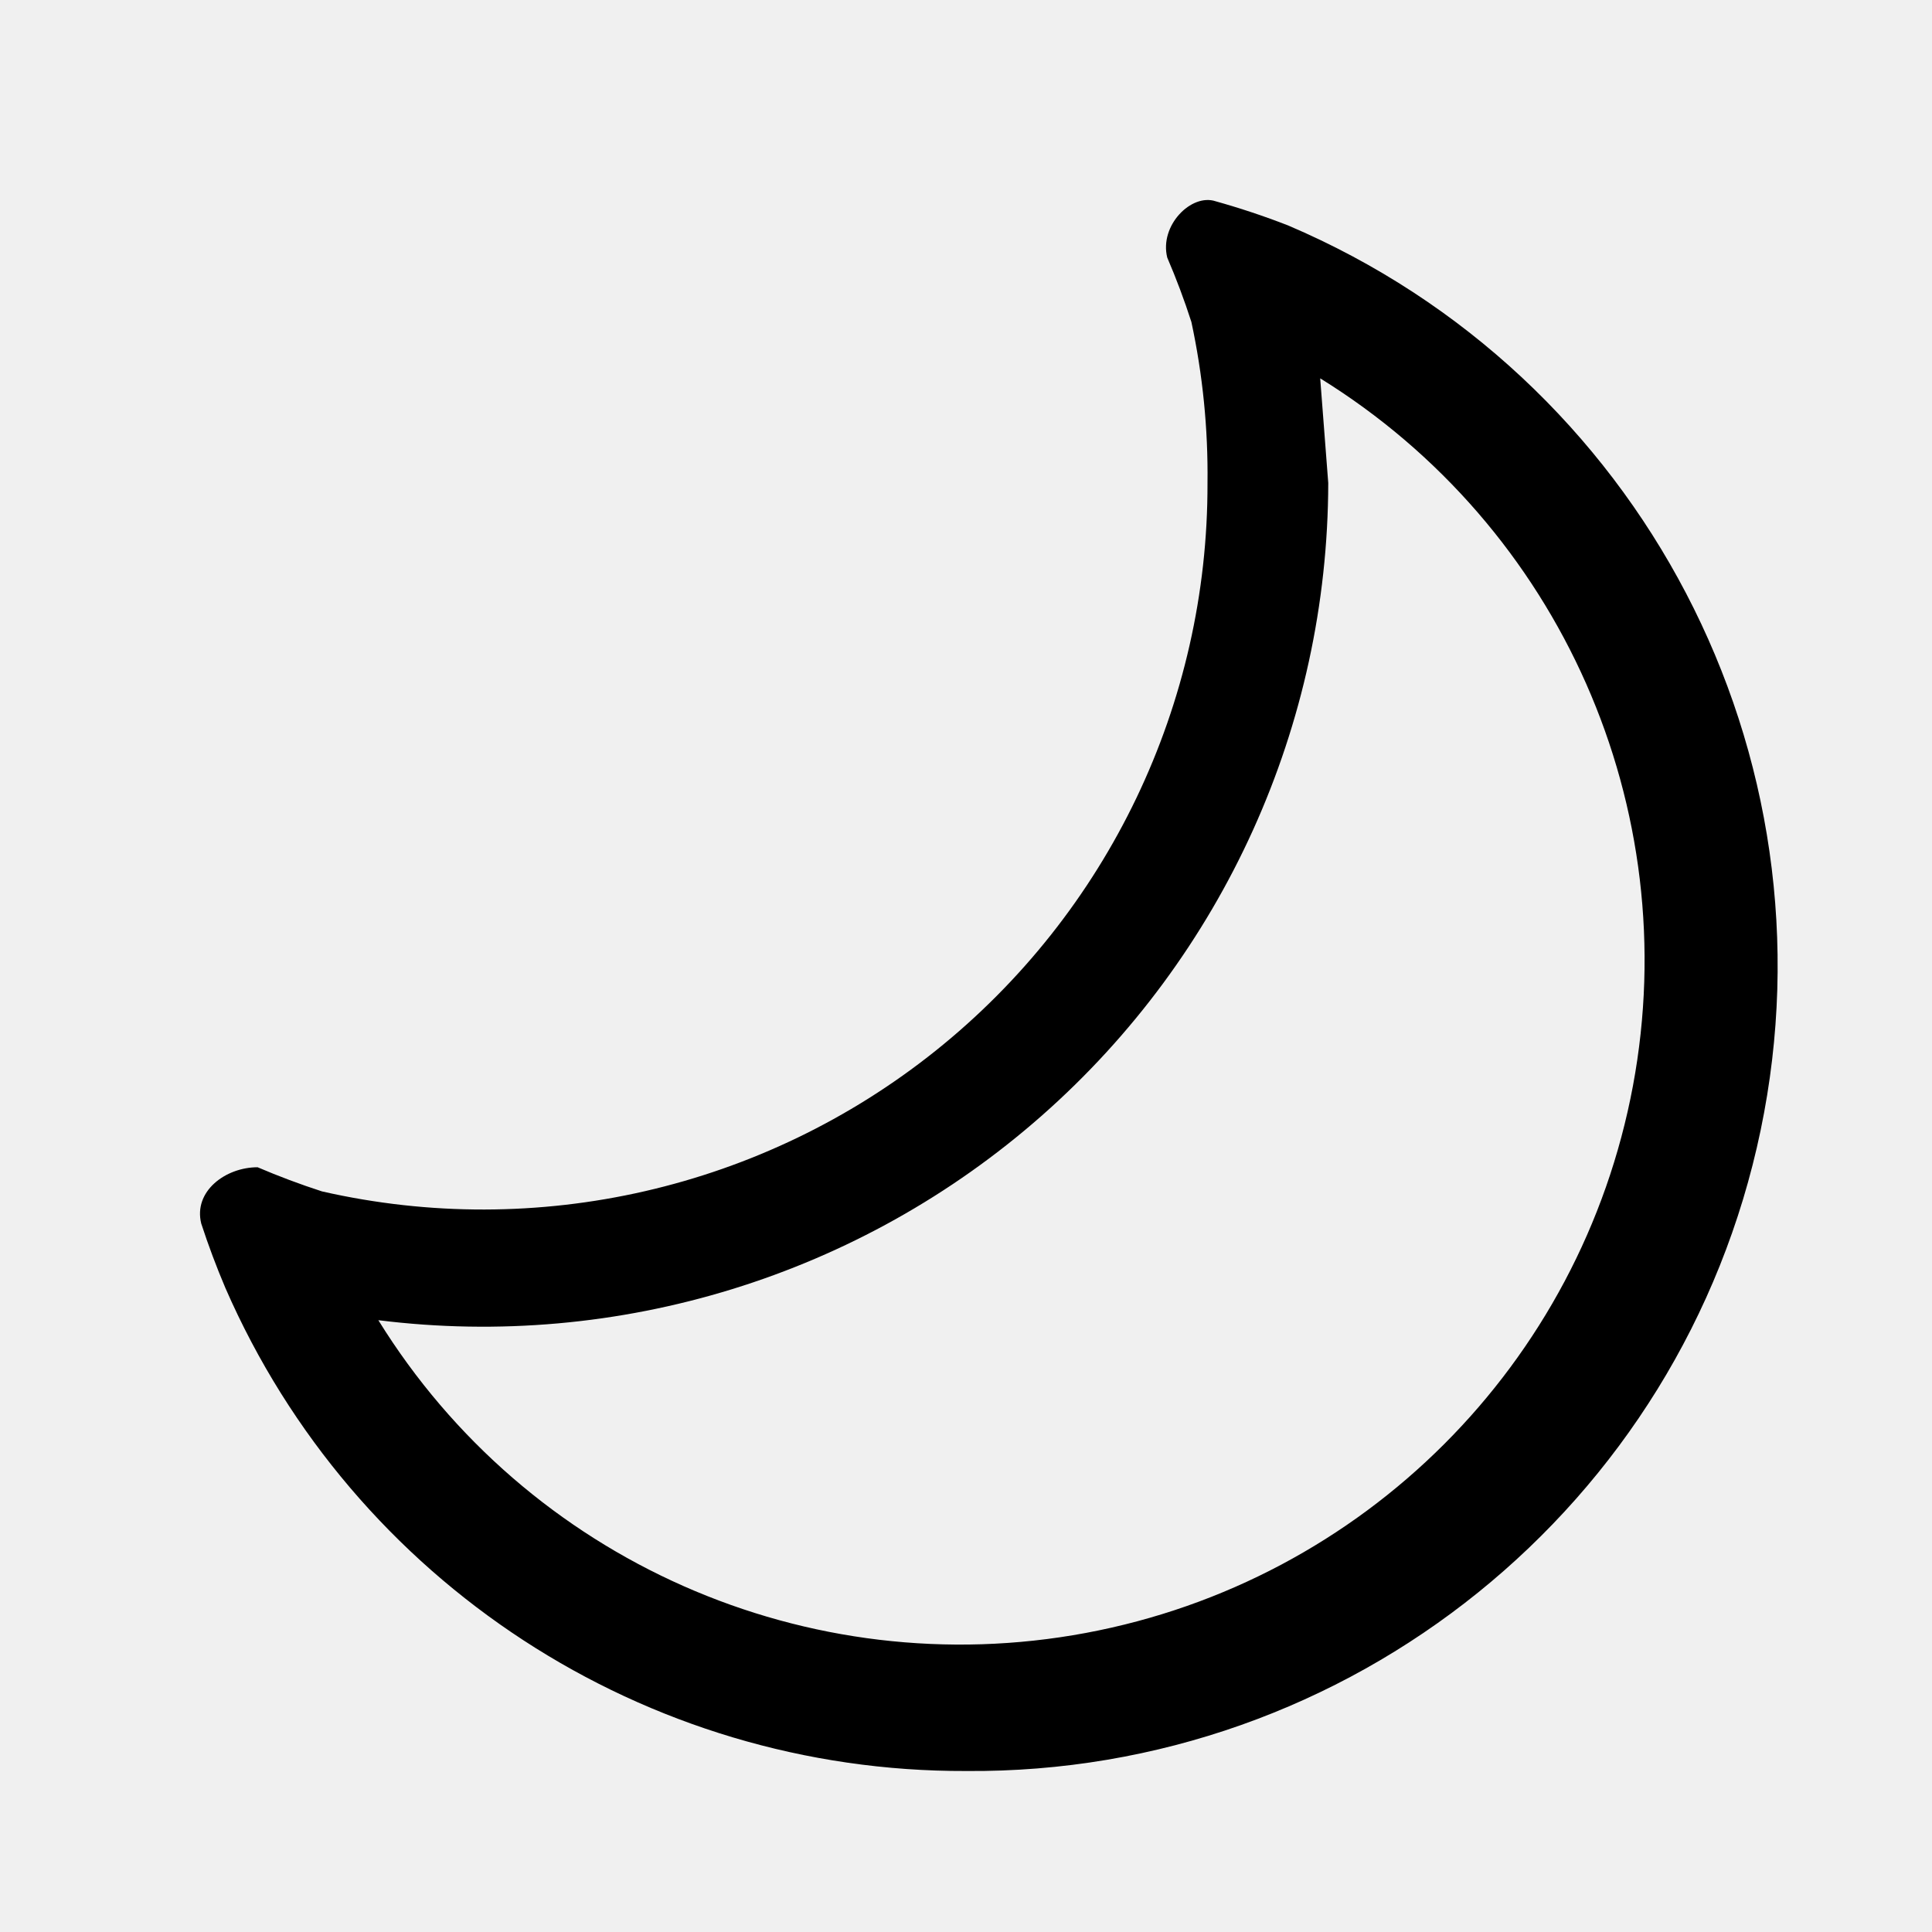
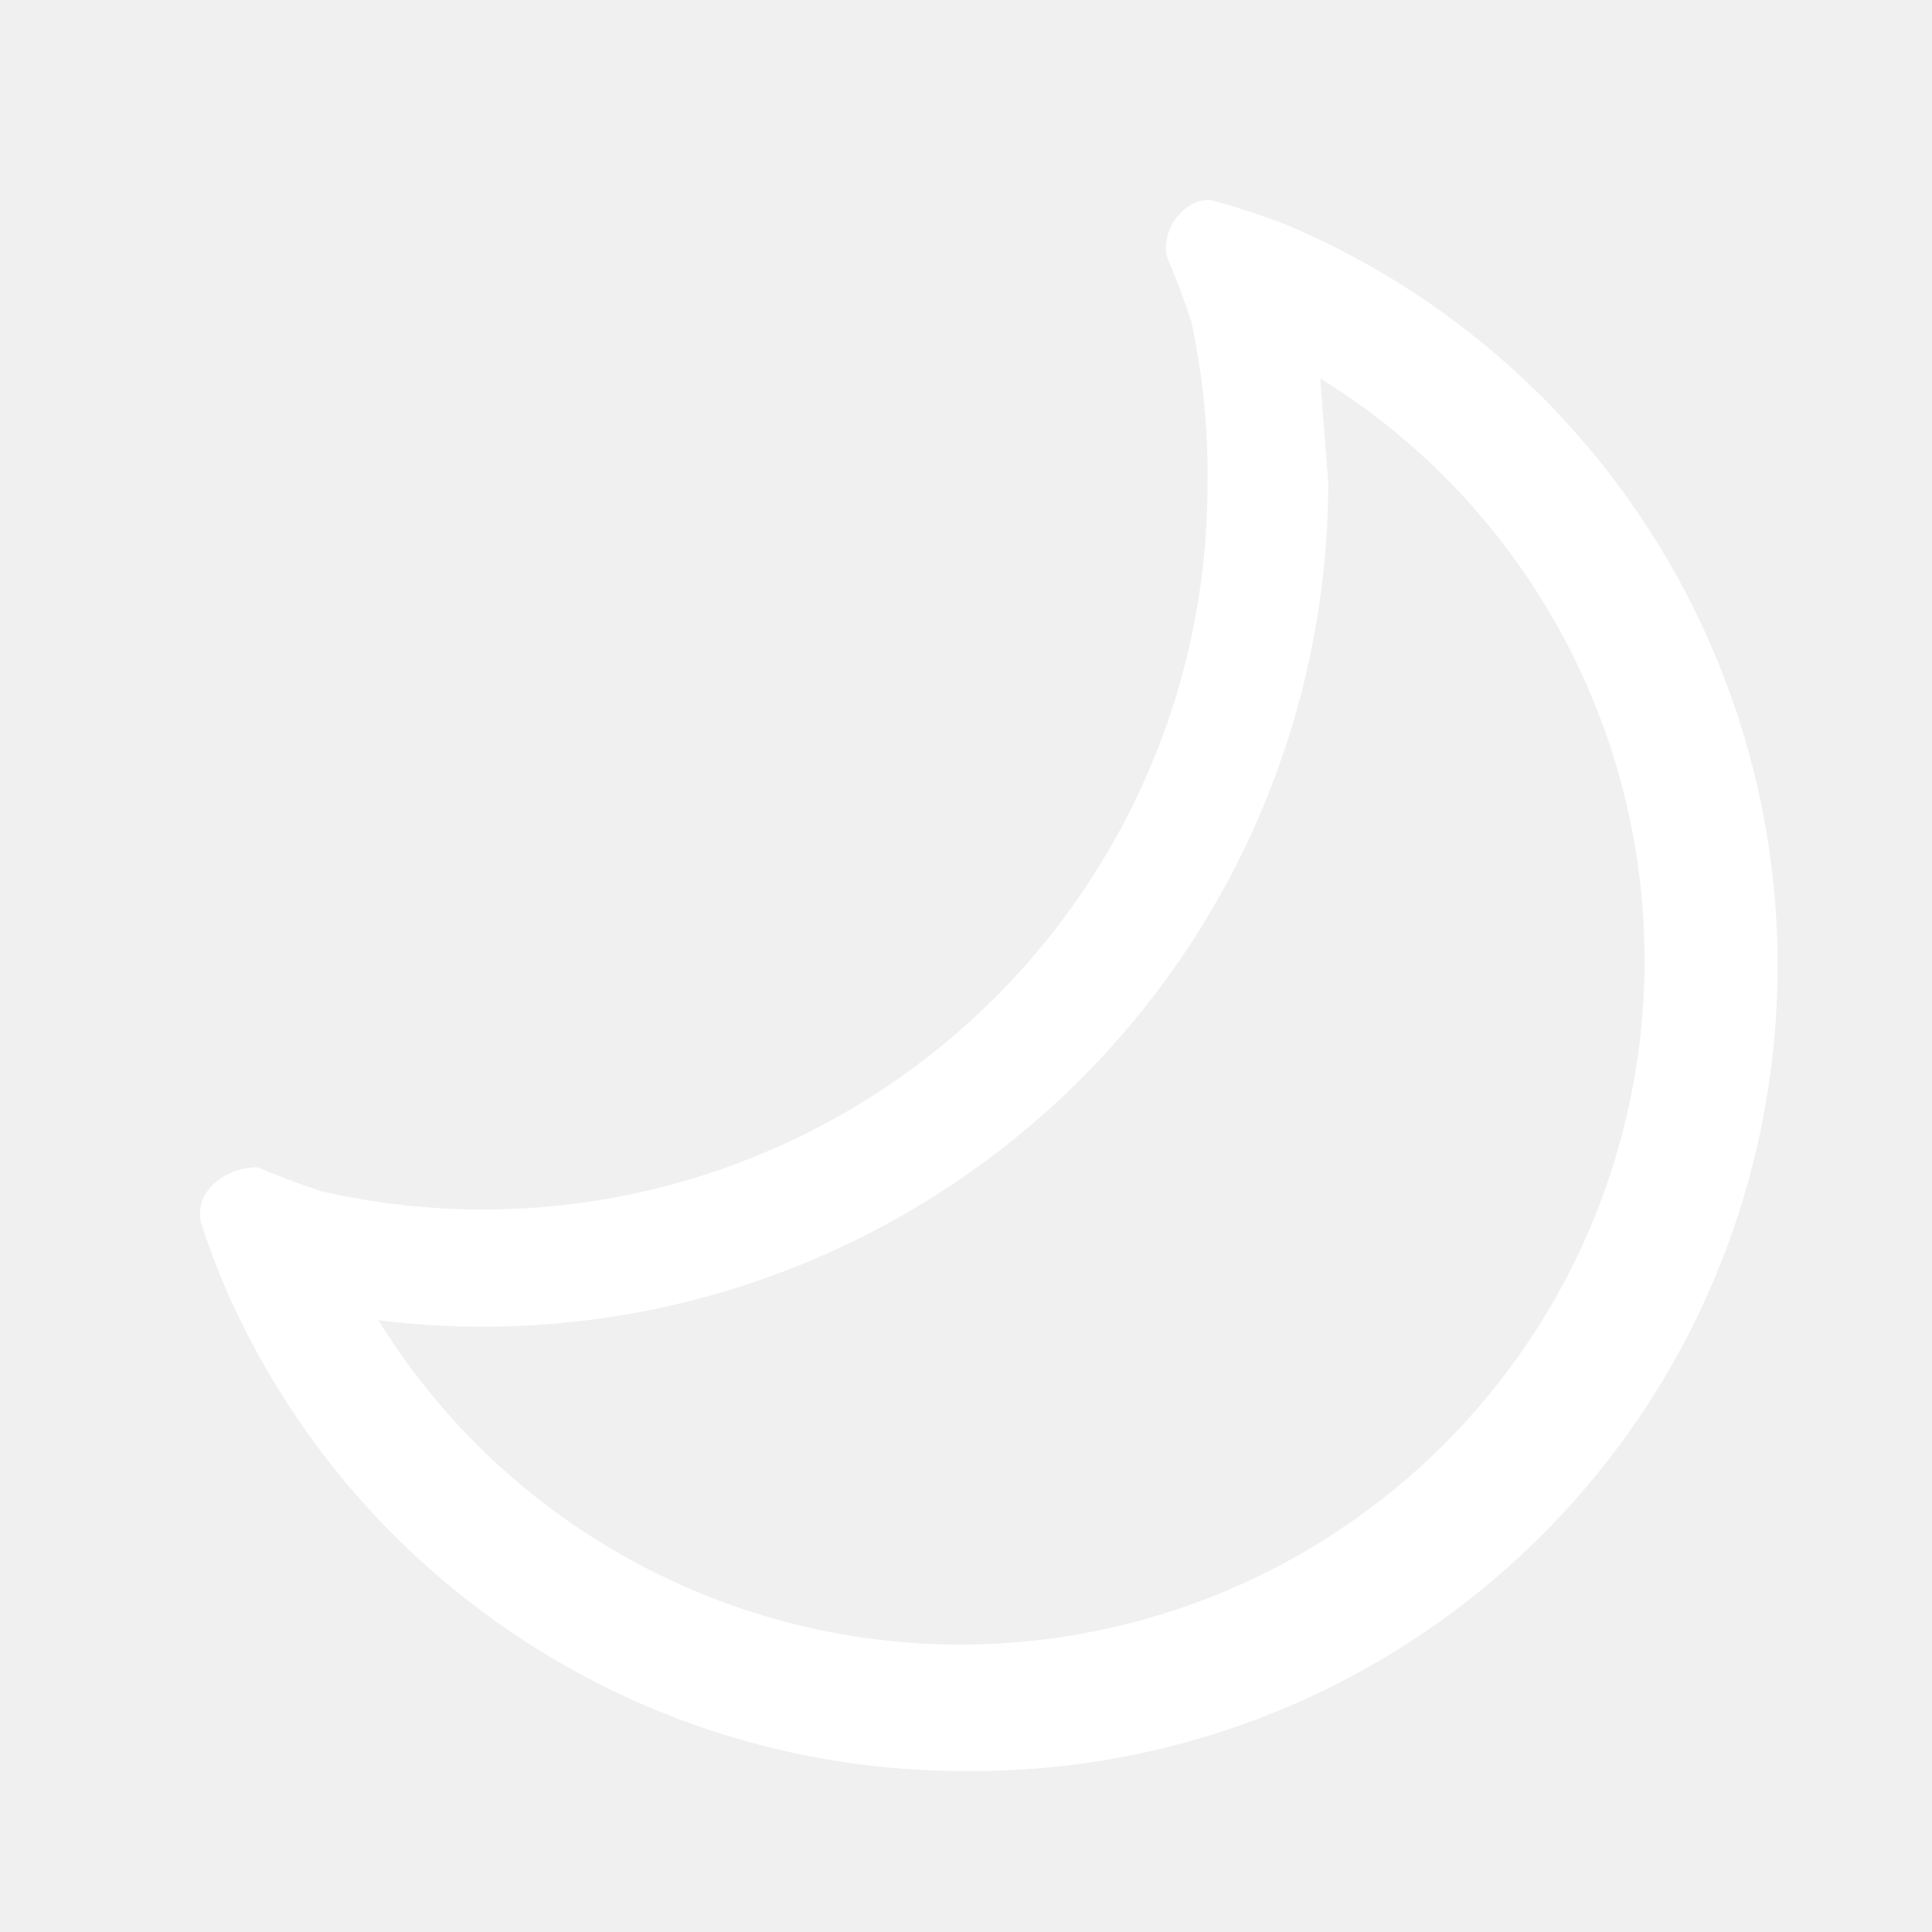
<svg xmlns="http://www.w3.org/2000/svg" width="30px" viewBox="0 0 24 24">
-   <path class="moon" fill-rule="evenodd" d="M16.5 6A10.5 10.5 0 0 1 4.7 16.4 8.5 8.5 0 1 0 16.4 4.7l.1 1.3zm-1.7-2a9 9 0 0 1 .2 2 9 9 0 0 1-11 8.8 9.4 9.4 0 0 1-.8-.3c-.4 0-.8.3-.7.7a10 10 0 0 0 .3.8 10 10 0 0 0 9.2 6 10 10 0 0 0 4-19.2 9.7 9.7 0 0 0-.9-.3c-.3-.1-.7.3-.6.7a9 9 0 0 1 .3.8z" />
+   <path class="moon" fill-rule="evenodd" d="M16.5 6A10.5 10.5 0 0 1 4.7 16.4 8.5 8.5 0 1 0 16.4 4.7l.1 1.3zm-1.7-2a9 9 0 0 1 .2 2 9 9 0 0 1-11 8.8 9.4 9.4 0 0 1-.8-.3c-.4 0-.8.3-.7.7a10 10 0 0 0 .3.8 10 10 0 0 0 9.2 6 10 10 0 0 0 4-19.2 9.7 9.7 0 0 0-.9-.3c-.3-.1-.7.3-.6.7a9 9 0 0 1 .3.8z" fill="#ffffff" />
</svg>
